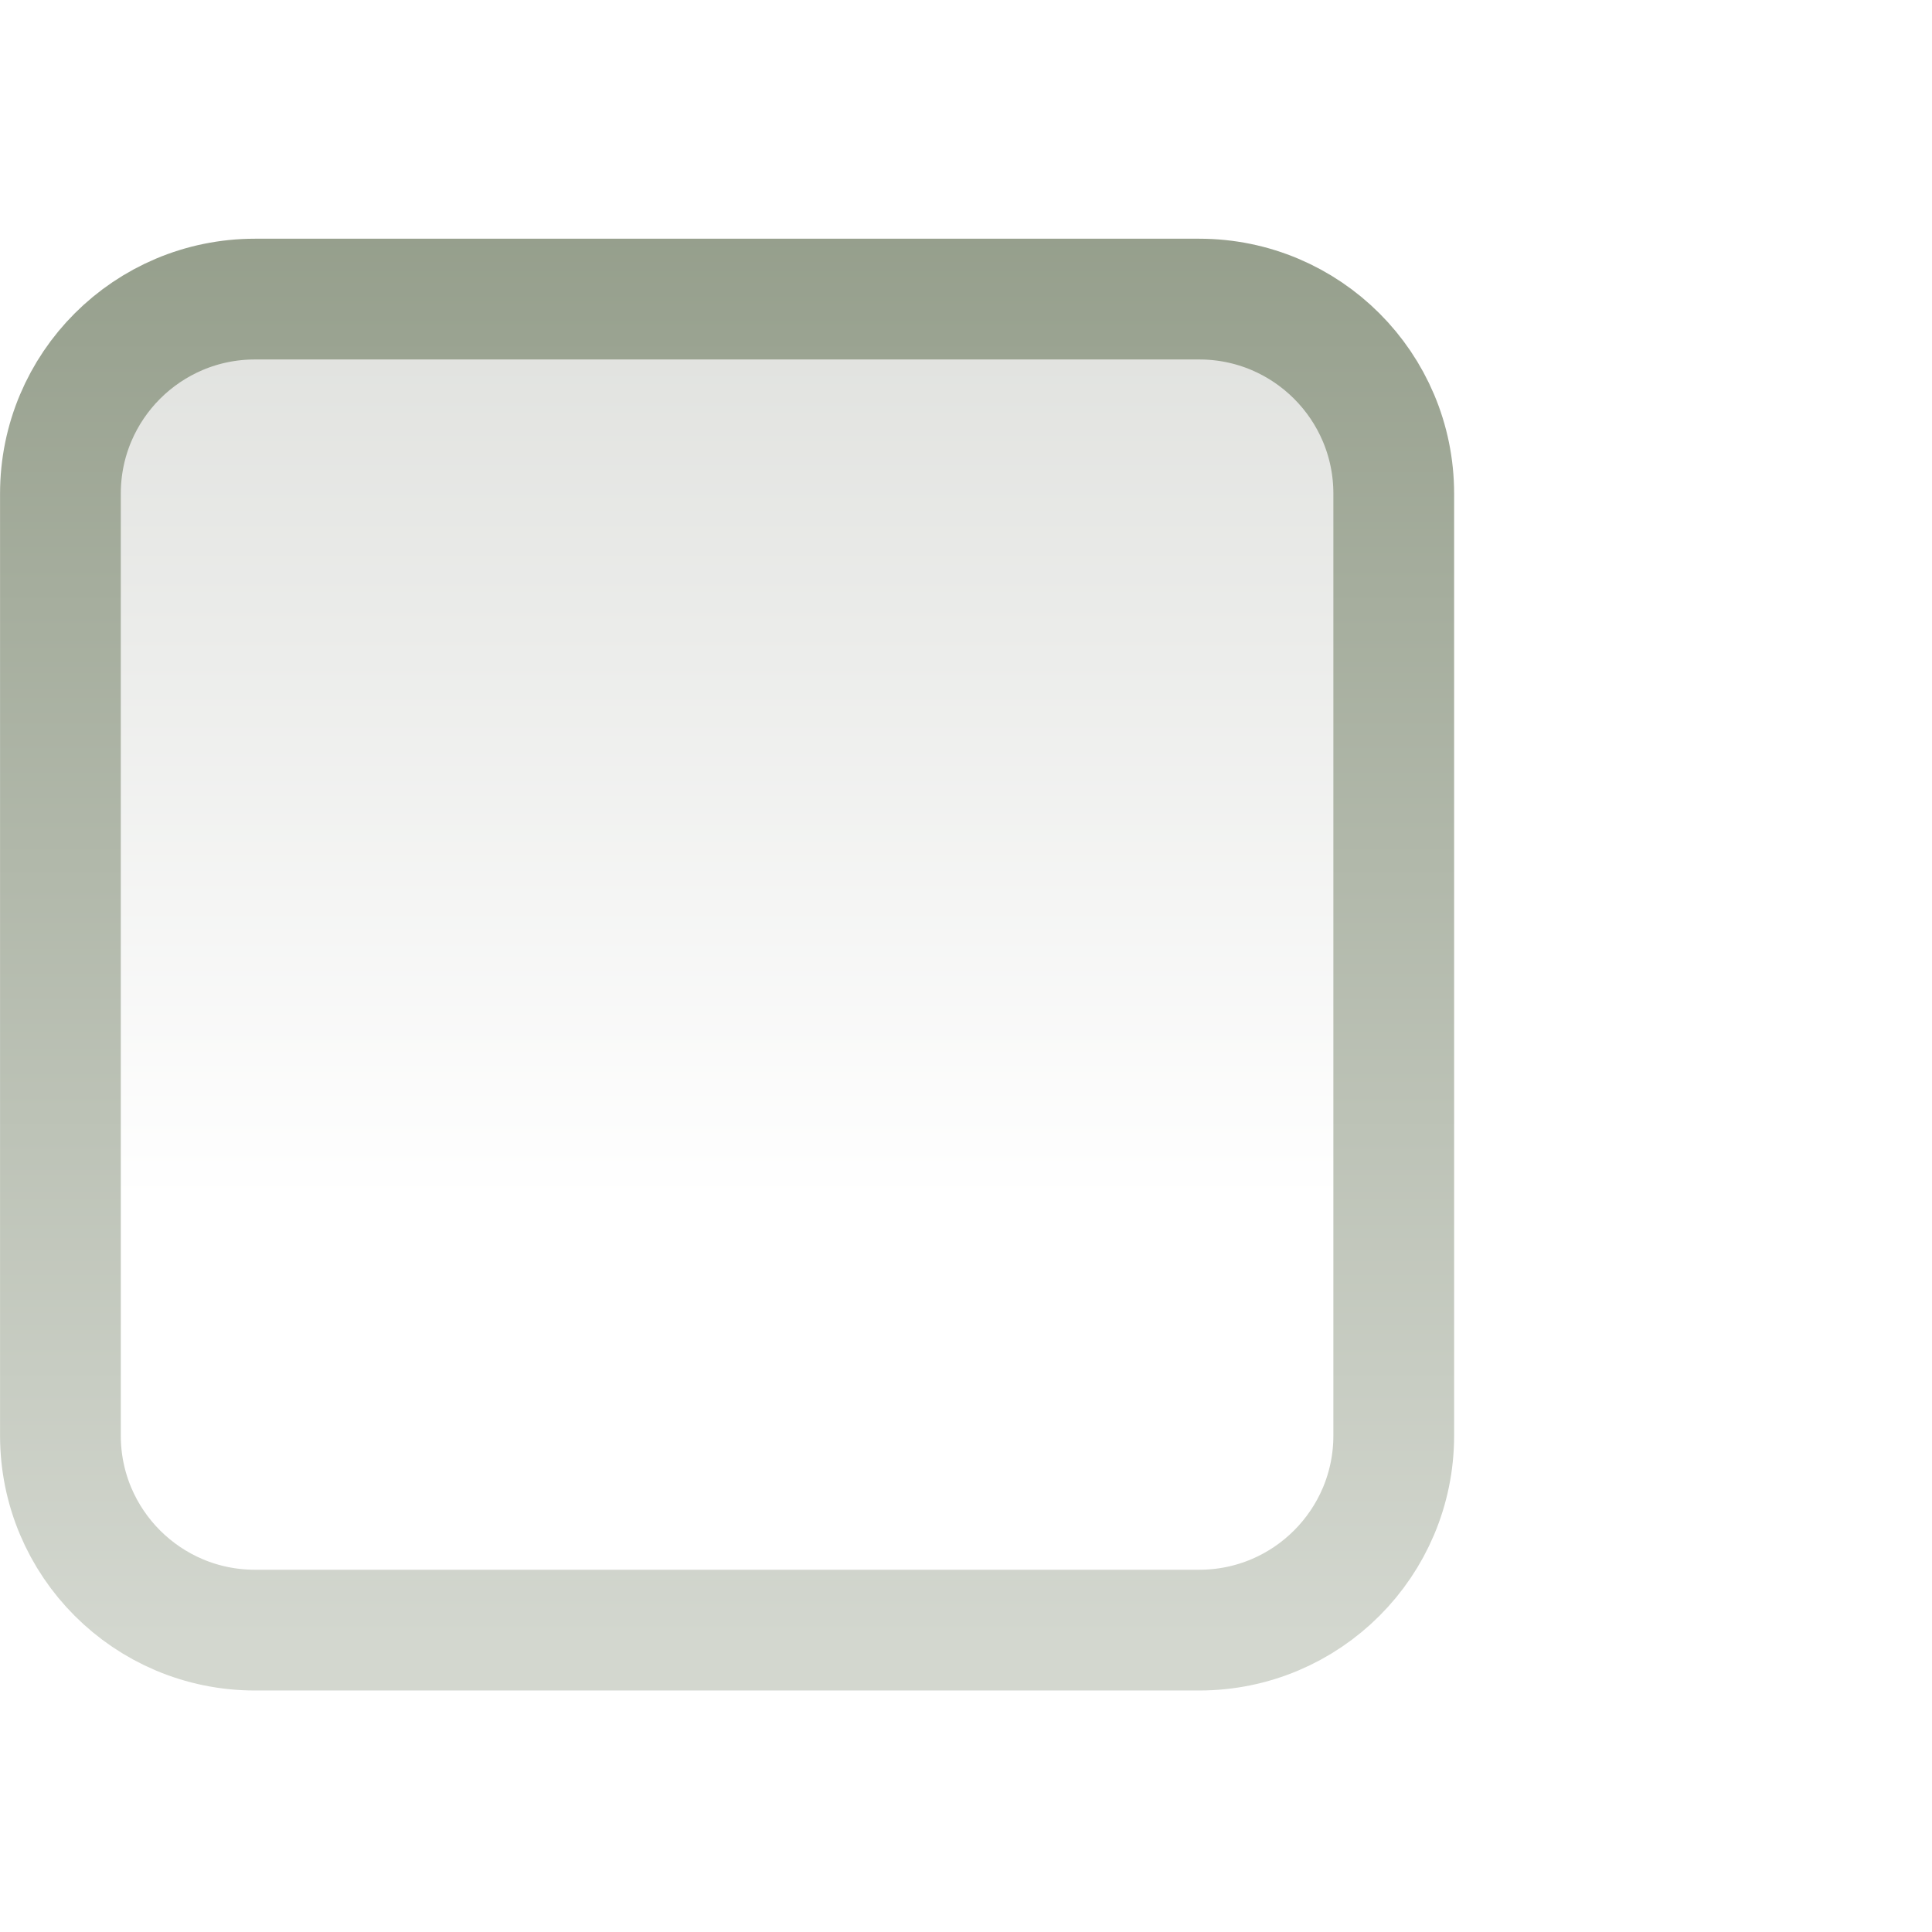
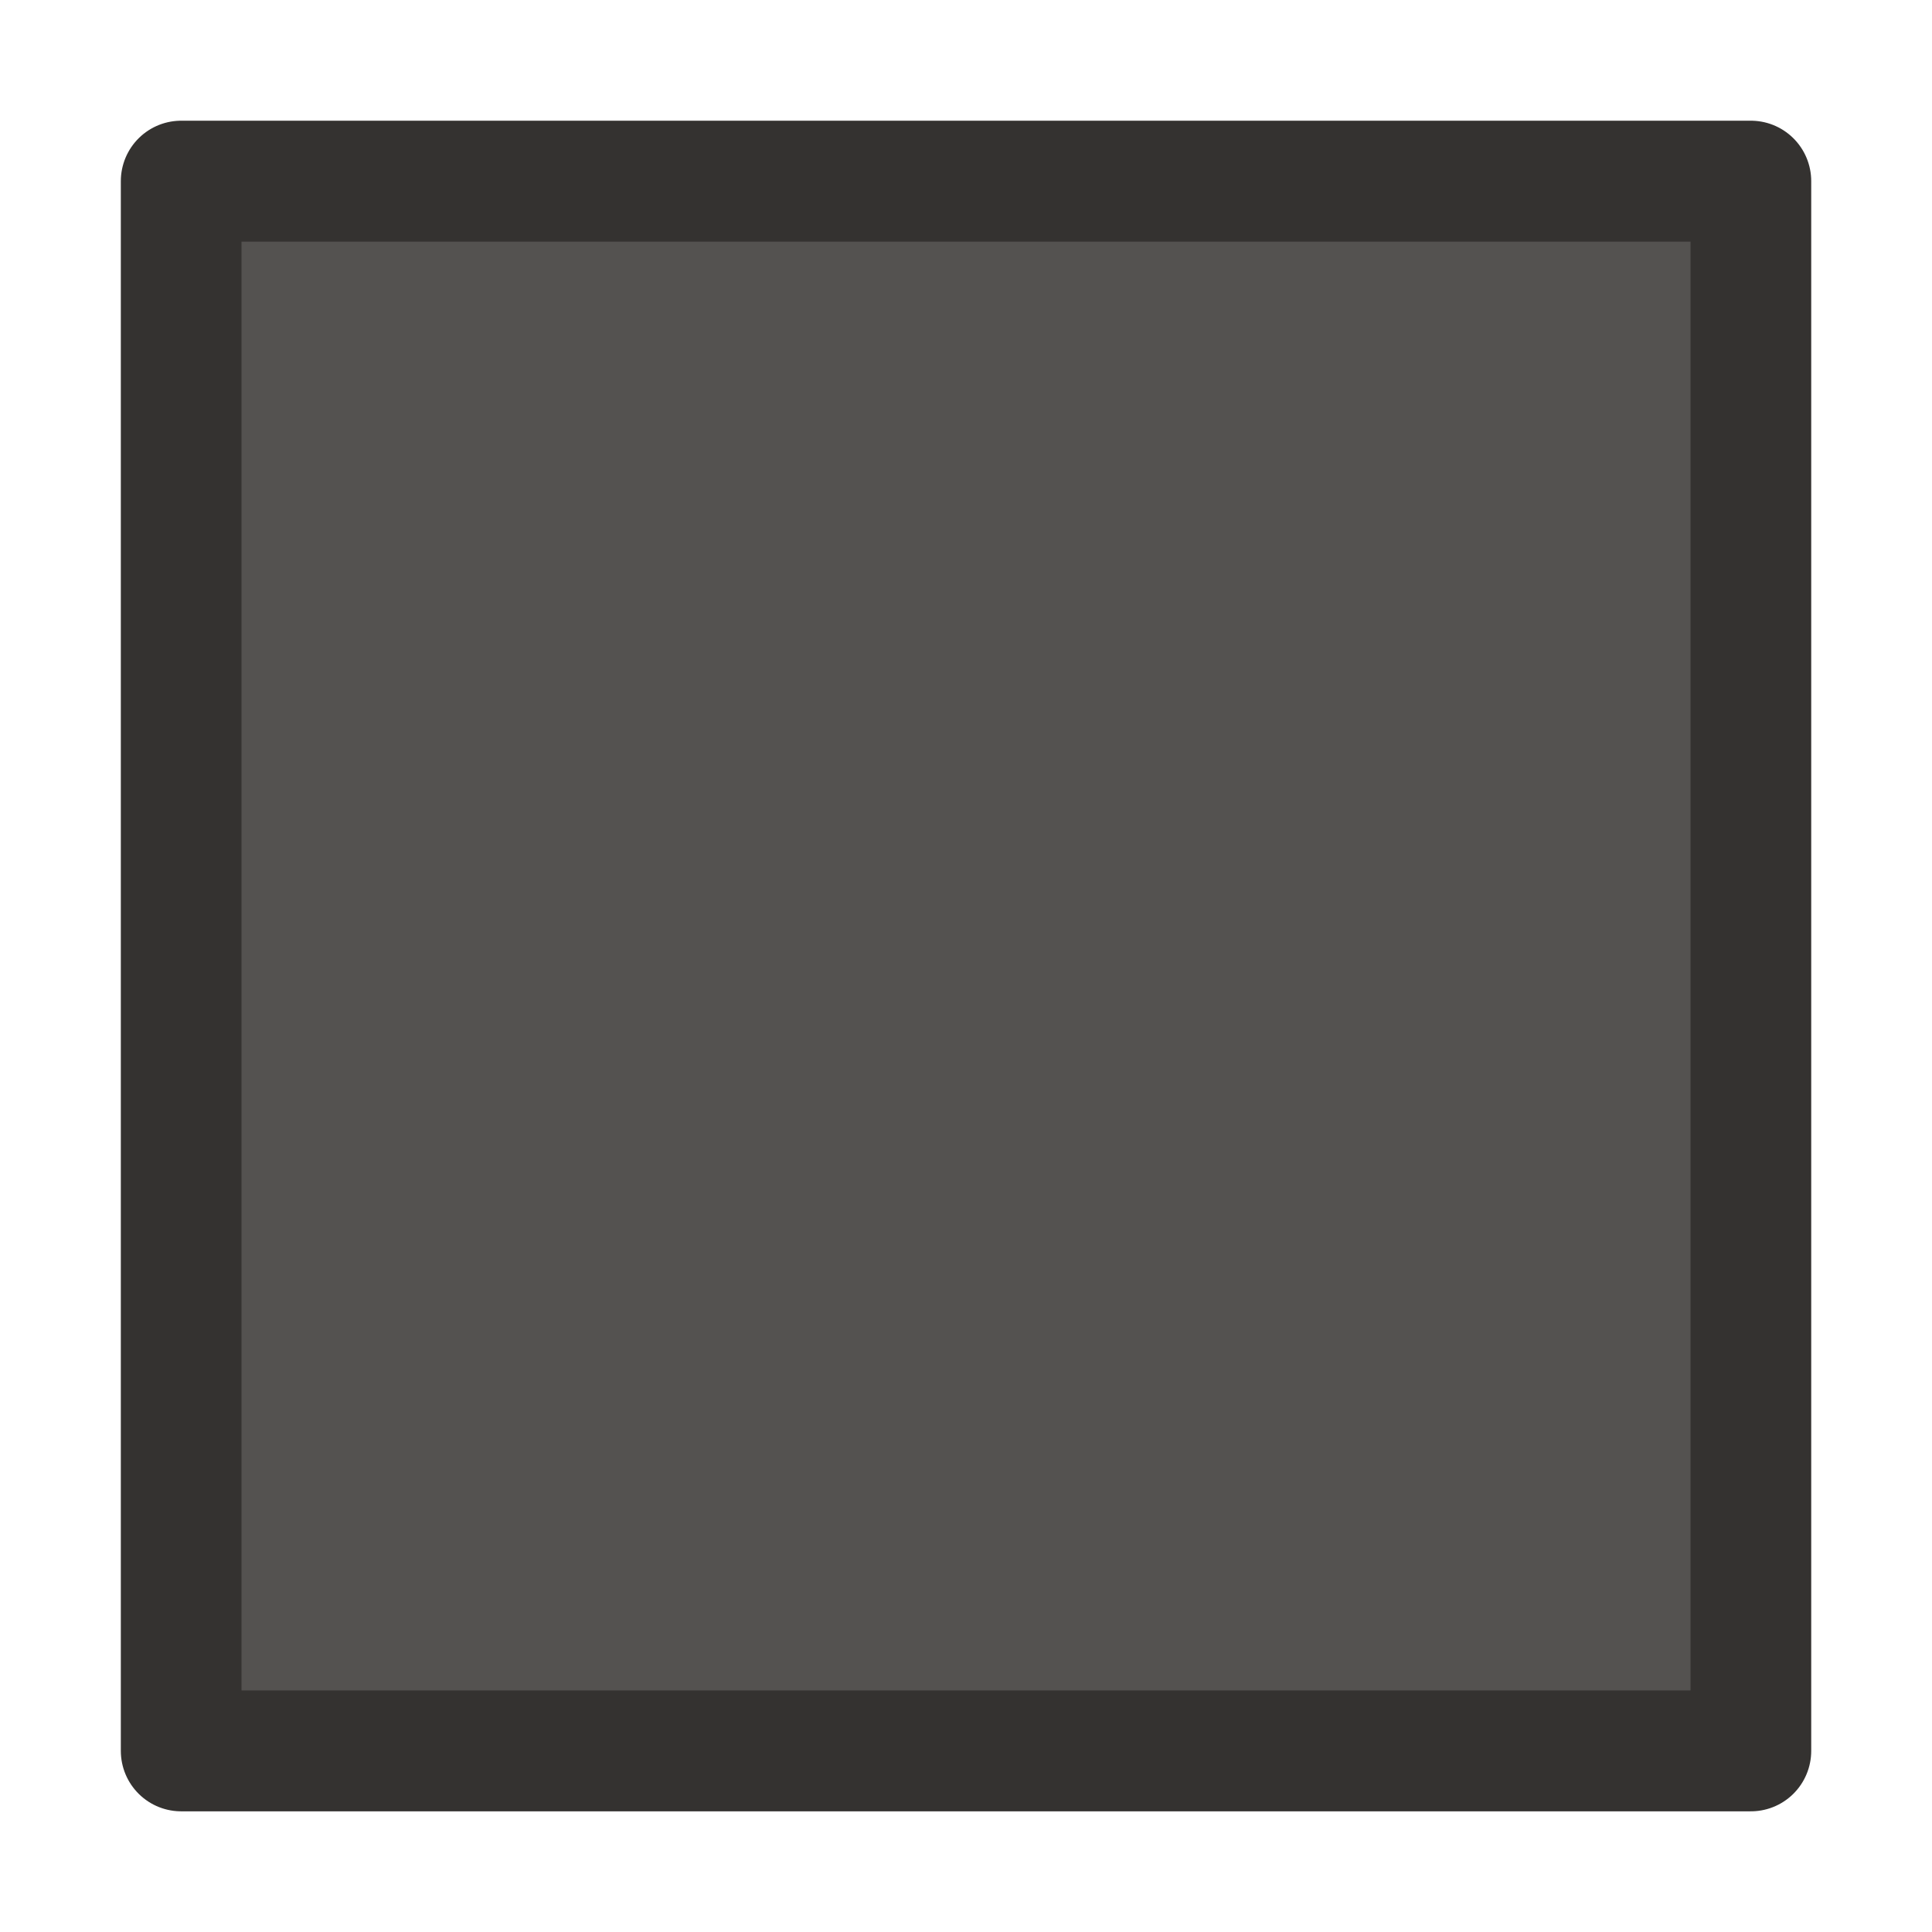
<svg xmlns="http://www.w3.org/2000/svg" xmlns:xlink="http://www.w3.org/1999/xlink" width="16" height="16" id="svg814" version="1.1">
  <defs id="defs816">
-     <linearGradient xlink:href="#linearGradient24133" id="linearGradient8394" gradientUnits="userSpaceOnUse" x1="1582.125" y1="201.987" x2="1580.531" y2="197.987" />
-     <linearGradient id="linearGradient24133">
-       <stop id="stop24135" offset="0" style="stop-color:#145393;stop-opacity:1;" />
-       <stop id="stop24137" offset="1" style="stop-color:#1b6fc5;stop-opacity:1" />
-     </linearGradient>
    <linearGradient xlink:href="#linearGradient10354-2" id="linearGradient8378" gradientUnits="userSpaceOnUse" gradientTransform="translate(-1609.993,-78.95843)" x1="1205.575" y1="-186.453" x2="1205.575" y2="-202.346" />
    <linearGradient id="linearGradient10354-2">
      <stop id="stop10356-2" offset="0" style="stop-color:#bcbfb8;stop-opacity:1" />
      <stop id="stop10358-2" offset="1" style="stop-color:#ffffff;stop-opacity:1" />
    </linearGradient>
    <linearGradient xlink:href="#linearGradient10332-5" id="linearGradient8380" gradientUnits="userSpaceOnUse" gradientTransform="matrix(0.8494121,0,0,0.8479429,-623.9841,-483.1639)" x1="260.925" y1="233.777" x2="260.925" y2="248.976" />
    <linearGradient id="linearGradient10332-5">
      <stop style="stop-color:#d3d7cf;stop-opacity:1" offset="0" id="stop10334-5" />
      <stop style="stop-color:#8f9985;stop-opacity:1" offset="1" id="stop10336-29" />
    </linearGradient>
-     <linearGradient y2="-202.346" x2="1205.575" y1="-186.453" x1="1205.575" gradientTransform="translate(-1609.993,-78.95843)" gradientUnits="userSpaceOnUse" id="linearGradient3951" xlink:href="#linearGradient10354-2" />
-     <linearGradient y2="248.976" x2="260.925" y1="233.777" x1="260.925" gradientTransform="matrix(0.8494121,0,0,0.8479429,-623.9841,-483.1639)" gradientUnits="userSpaceOnUse" id="linearGradient3953" xlink:href="#linearGradient10332-5" />
  </defs>
-   <g id="layer1" transform="translate(0,-1036.362)">
-     <g transform="translate(410.0074,765)" id="g16853" style="enable-background:new">
-       <rect transform="scale(1,-1)" style="color:#000000;fill:url(#linearGradient3951);fill-opacity:1;fill-rule:nonzero;stroke:url(#linearGradient3953);stroke-width:1;stroke-opacity:1;marker:none;visibility:visible;display:inline;overflow:visible;enable-background:accumulate" id="rect6506" width="11.042" height="11.023" x="-409.507" y="-284.862" rx="1.611" ry="1.611" />
+   <g id="layer1" transform="translate(0.9999901,-1035.362)">
+     <g transform="matrix(1.177285,0,0,1.179324,482.6068,713.9174)" id="g16853" style="fill:#545250;fill-opacity:1;stroke:#343230;stroke-width:0.849;stroke-linecap:butt;stroke-linejoin:round;stroke-opacity:1;enable-background:new">
+       <rect transform="scale(1,-1)" style="color:#000000;fill:#545250;fill-opacity:1;fill-rule:nonzero;stroke:#343230;stroke-width:0.849;stroke-linecap:butt;stroke-linejoin:round;stroke-opacity:1;marker:none;visibility:visible;display:inline;overflow:visible;enable-background:accumulate" id="rect6506" width="11.042" height="11.023" x="-409.507" y="-284.862" rx="1.368" ry="0" />
    </g>
  </g>
</svg>
